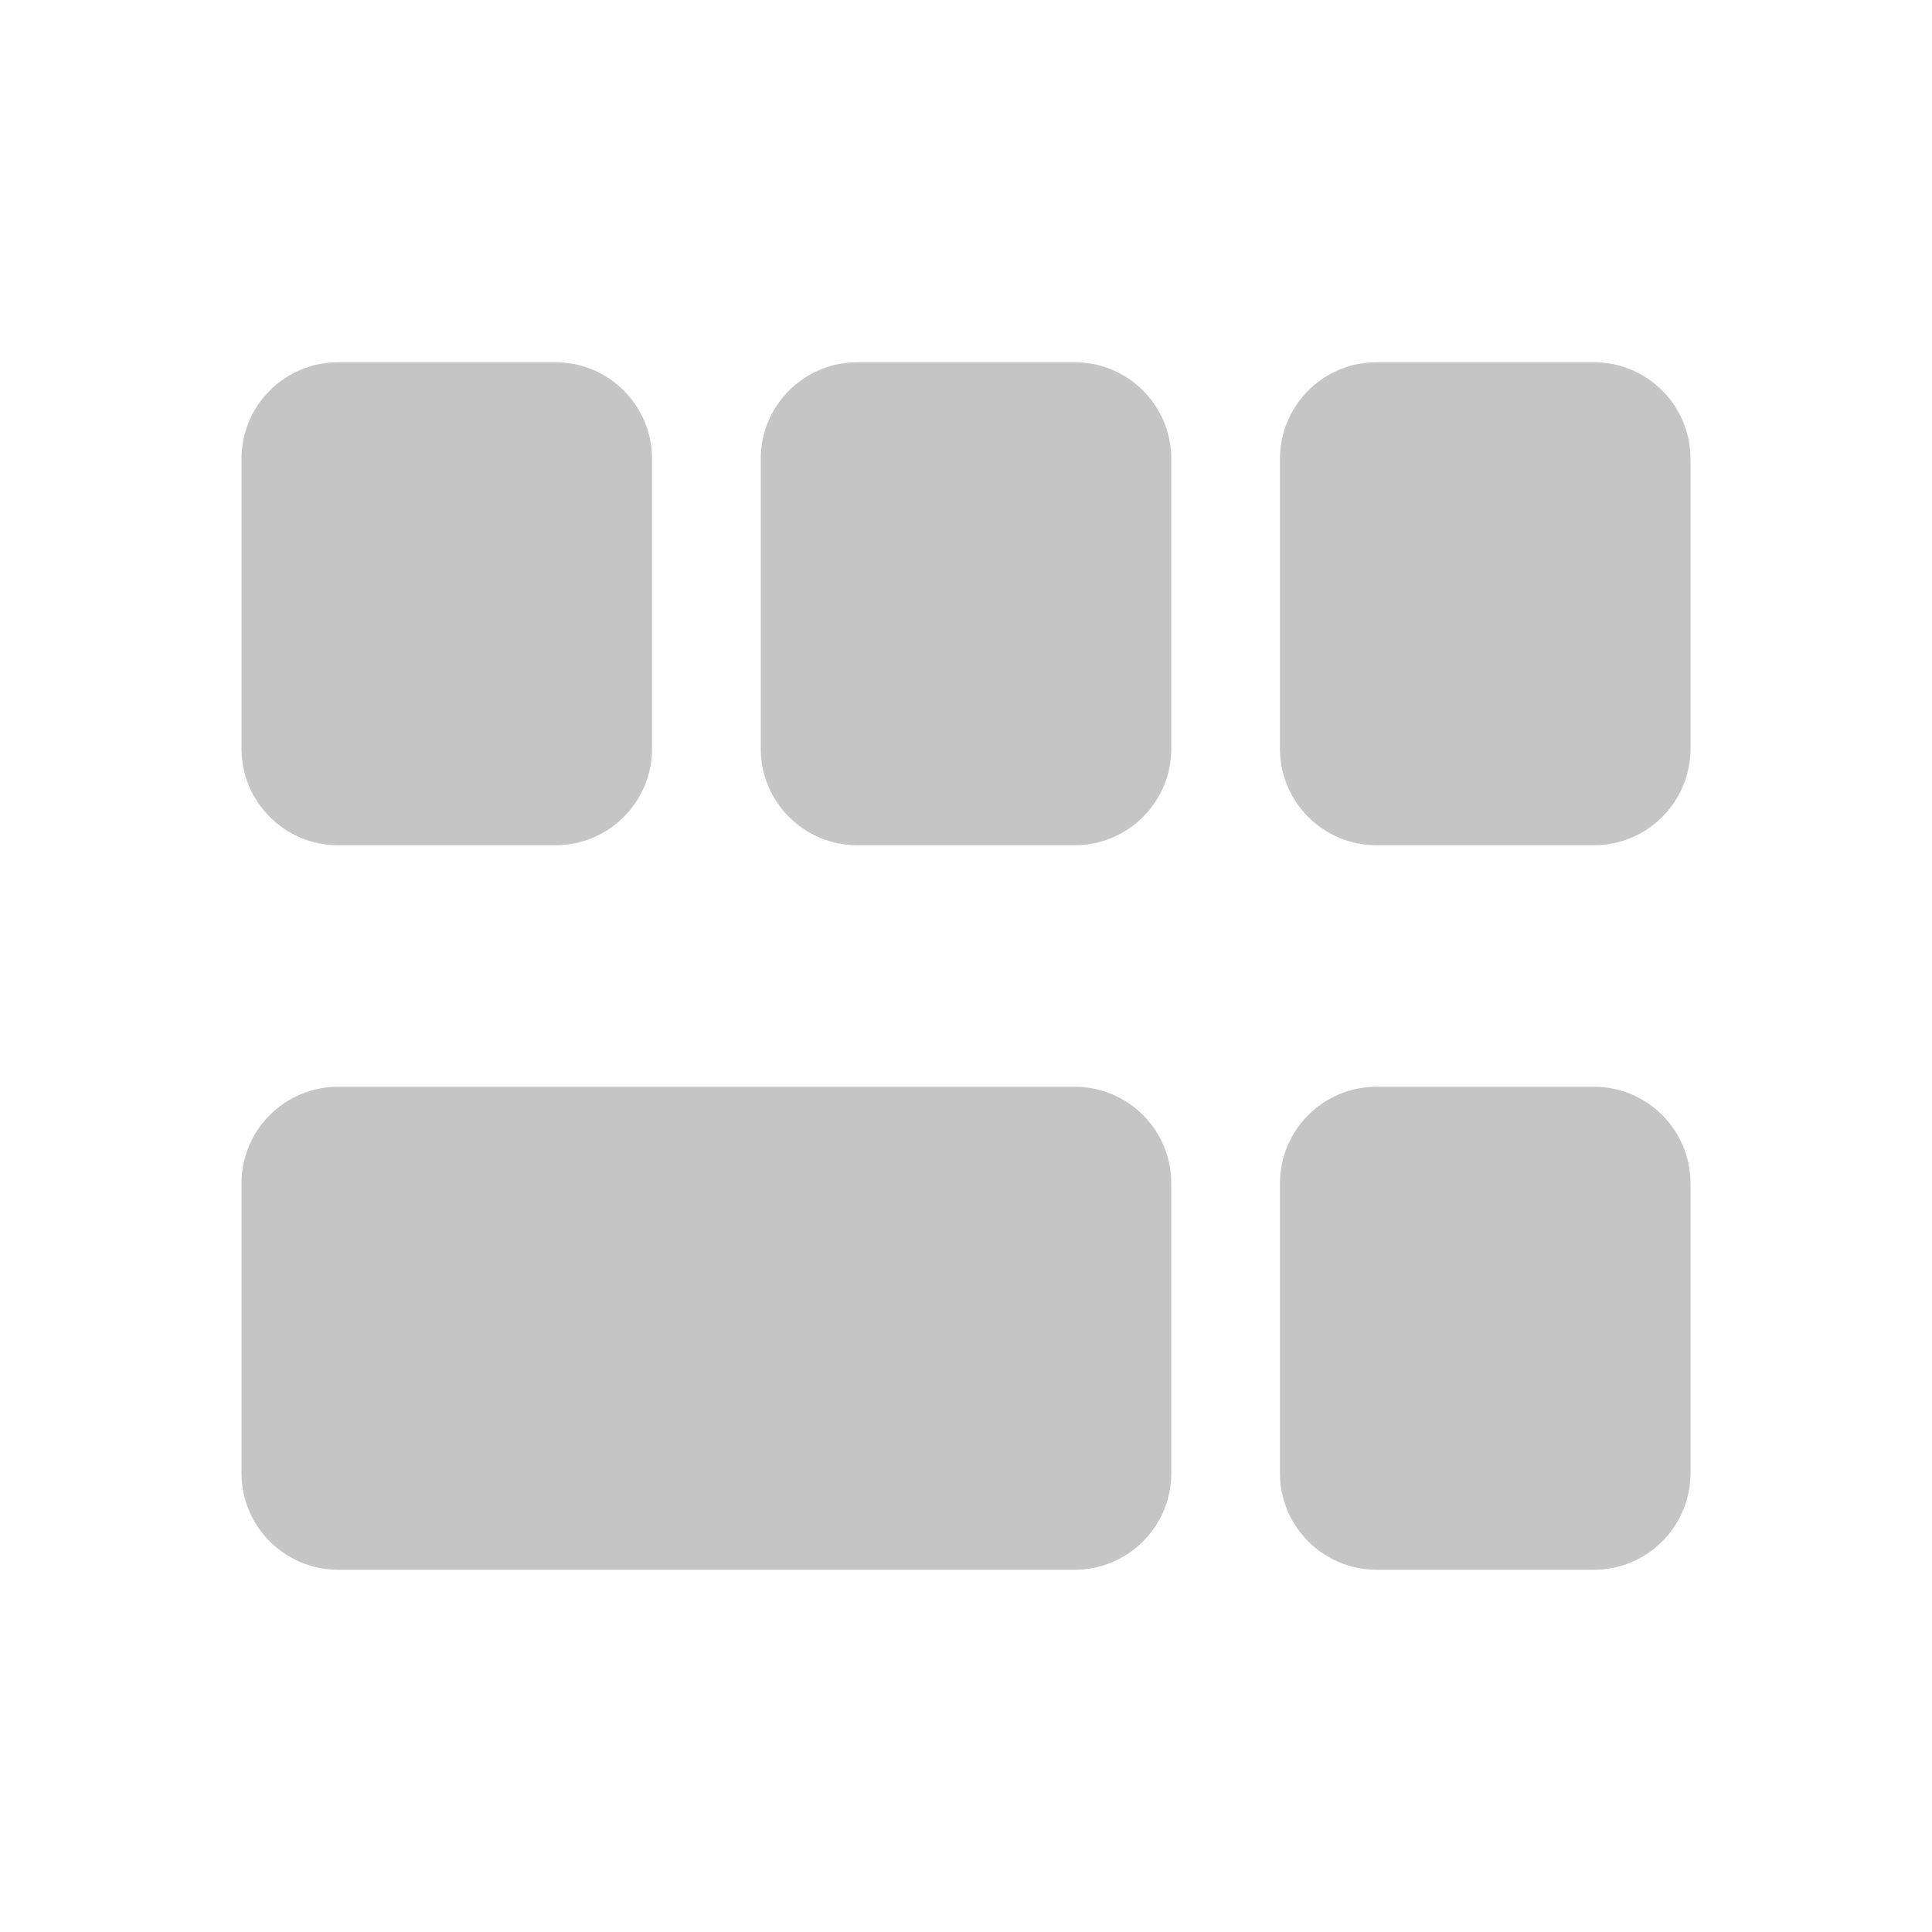
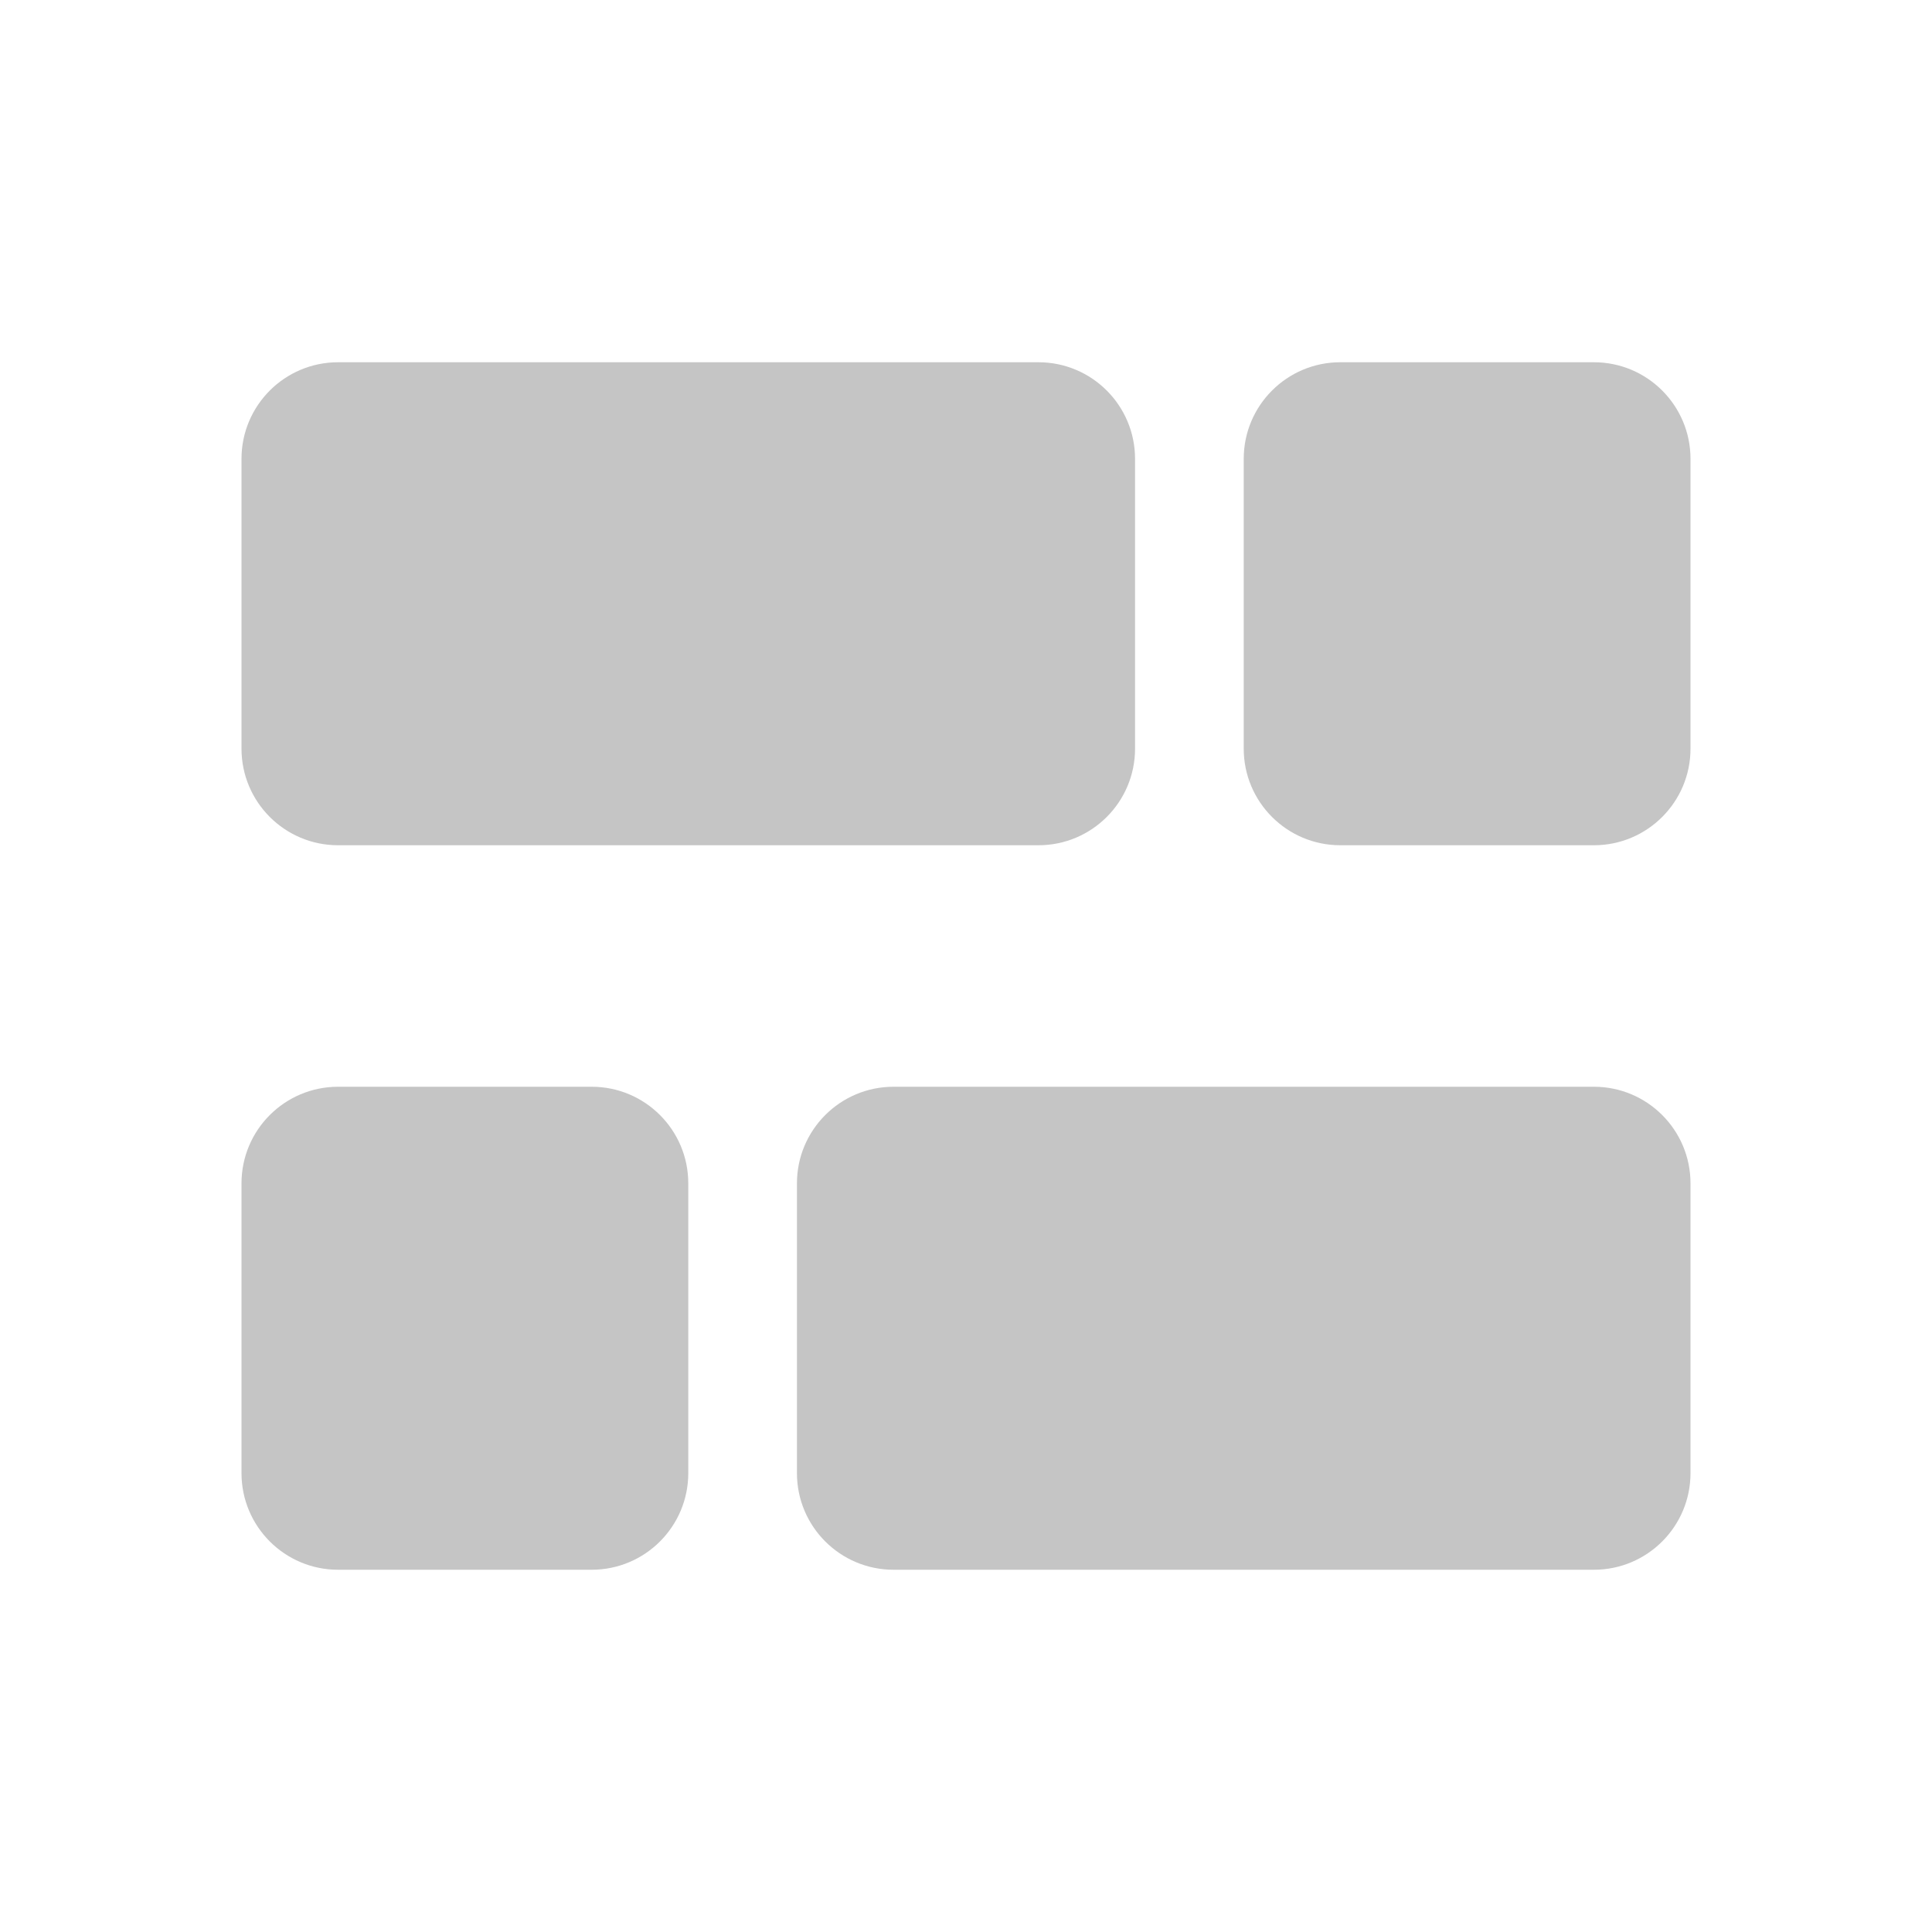
<svg xmlns="http://www.w3.org/2000/svg" width="16" height="16" viewBox="0 0 16 16" fill="#C5C5C5">
-   <rect x="2" y="3" width="3.4" height="4" rx="0.8" />
-   <rect x="6.3" y="3" width="3.4" height="4" rx="0.8" />
-   <rect x="10.6" y="3" width="3.4" height="4" rx="0.8" />
-   <rect x="2" y="9" width="7.7" height="4" rx="0.8" />
-   <rect x="10.6" y="9" width="3.4" height="4" rx="0.8" />
+   <rect x="2" y="3" width="7.4" height="4" rx="0.8" />
+   <rect x="10.3" y="3" width="3.7" height="4" rx="0.8" />
+   <rect x="2" y="9" width="3.7" height="4" rx="0.8" />
+   <rect x="6.6" y="9" width="7.4" height="4" rx="0.8" />
</svg>
